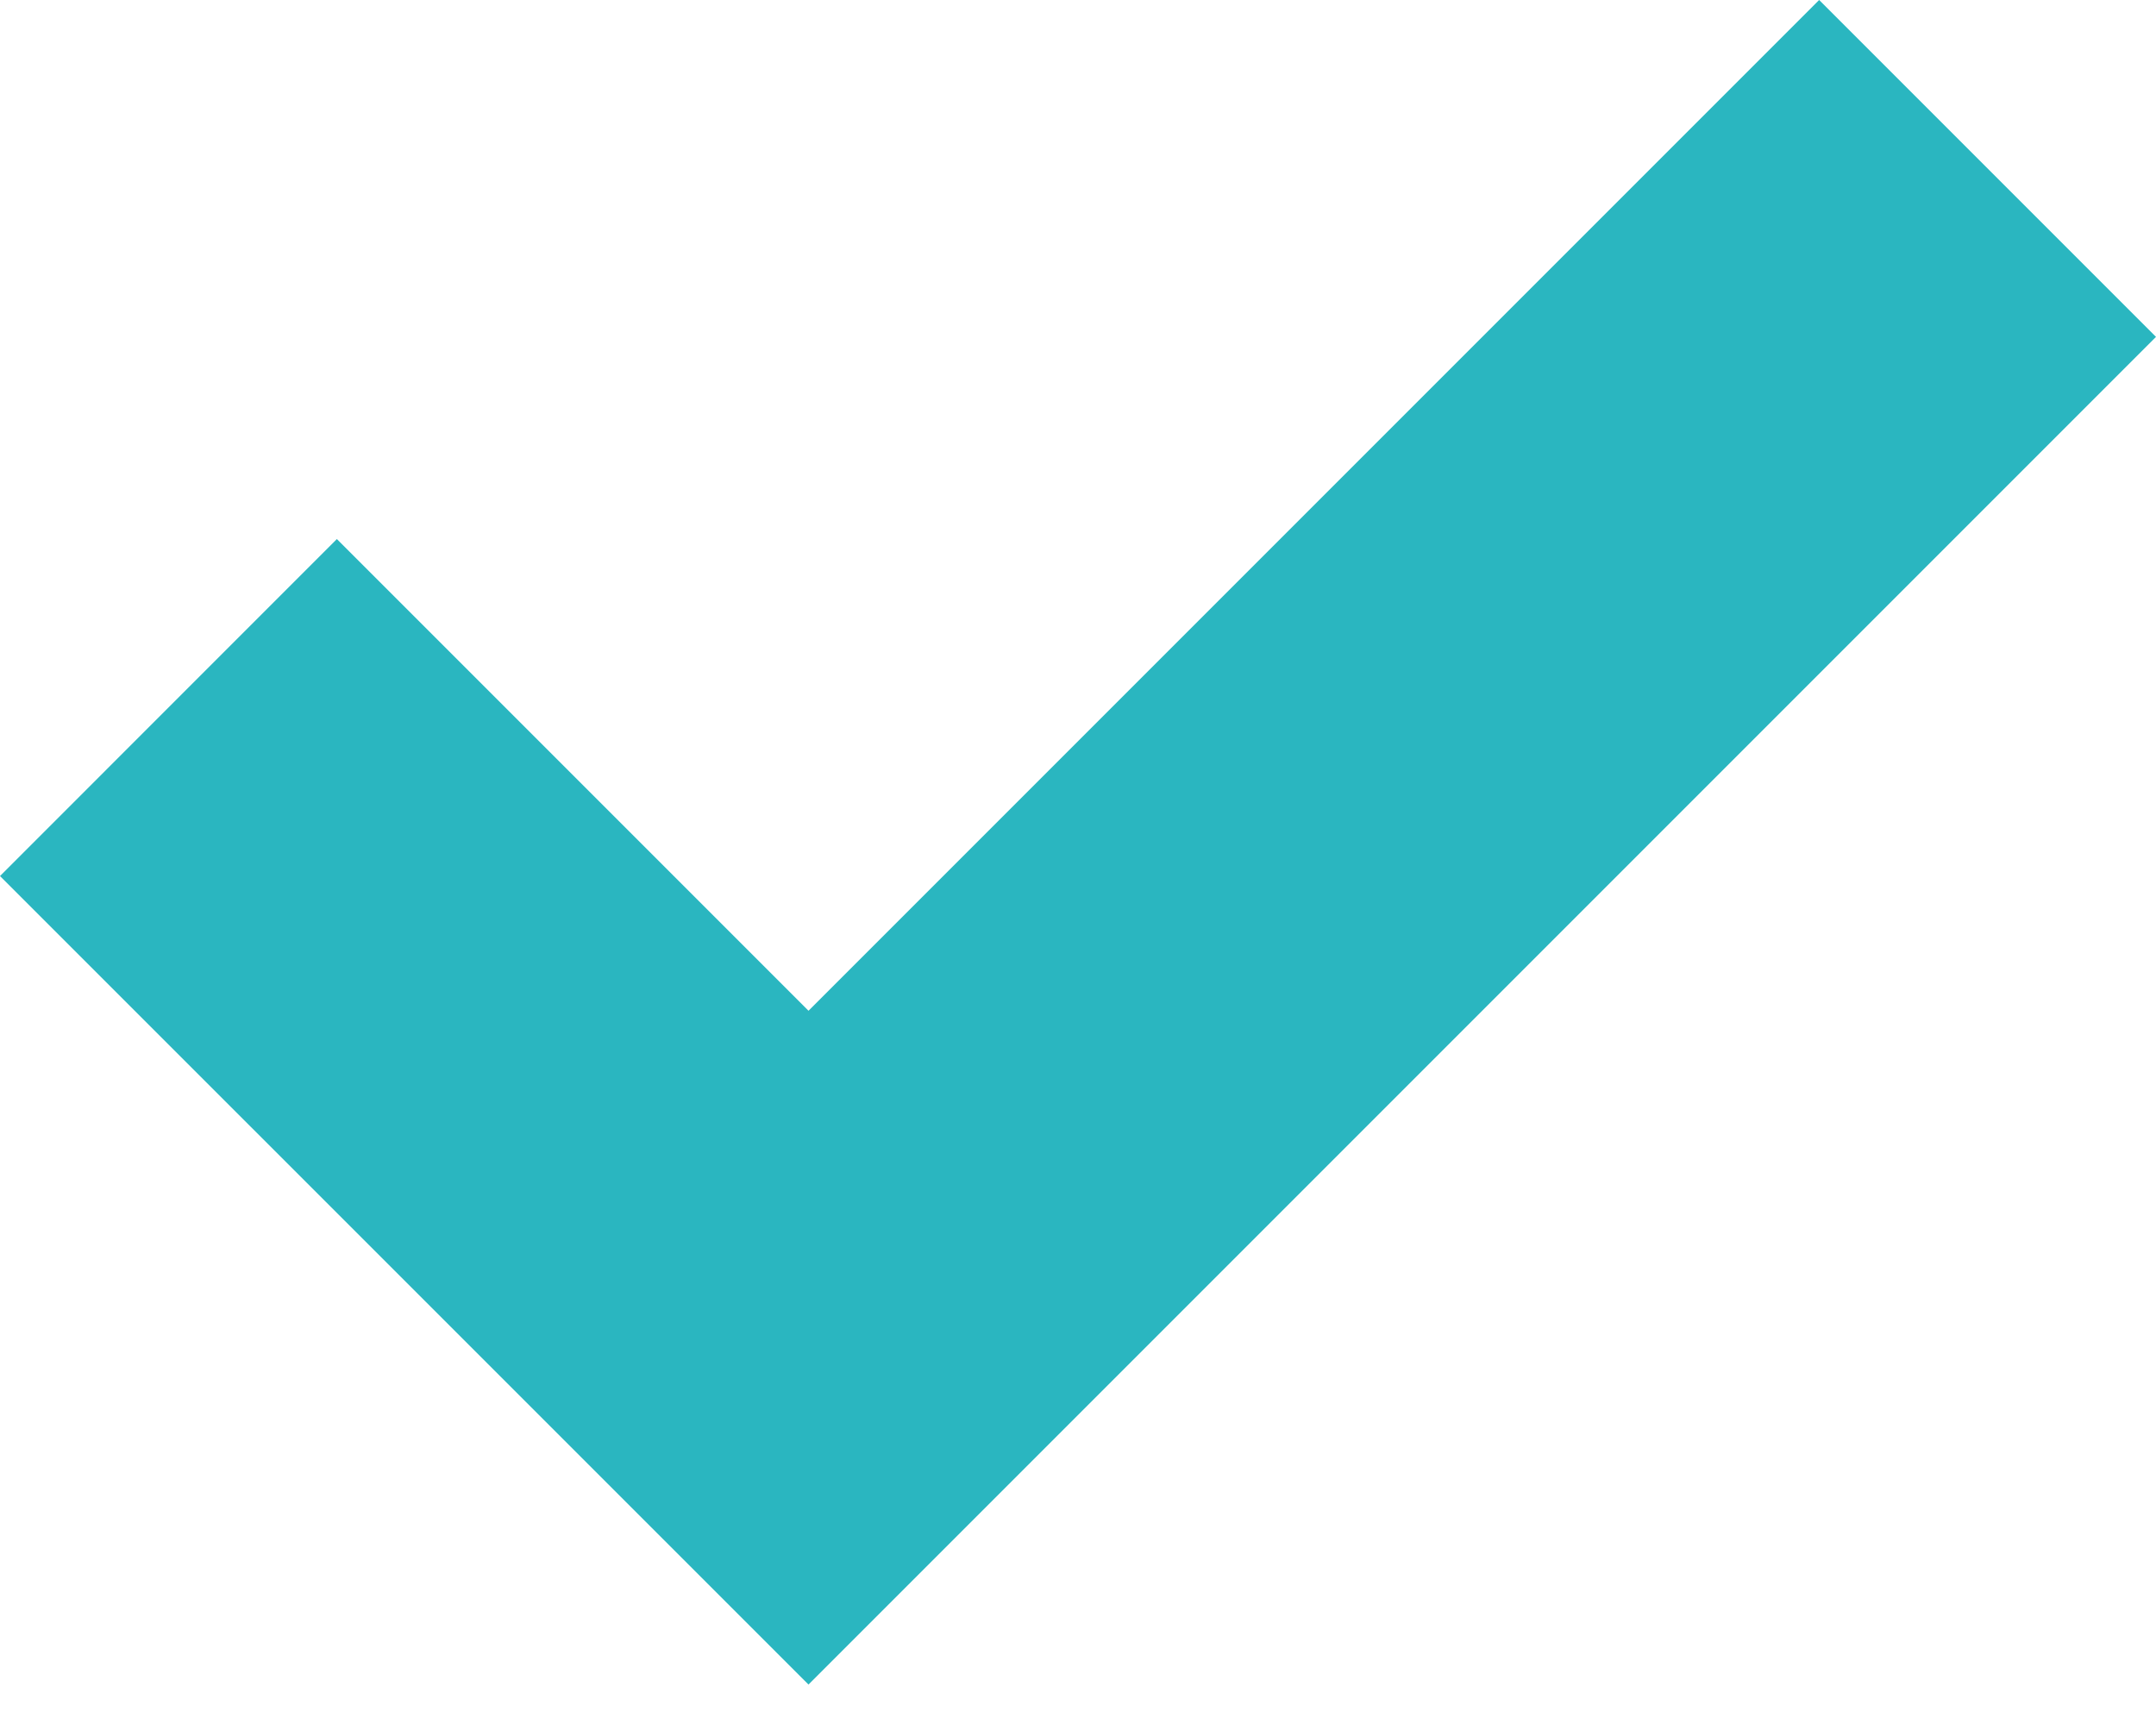
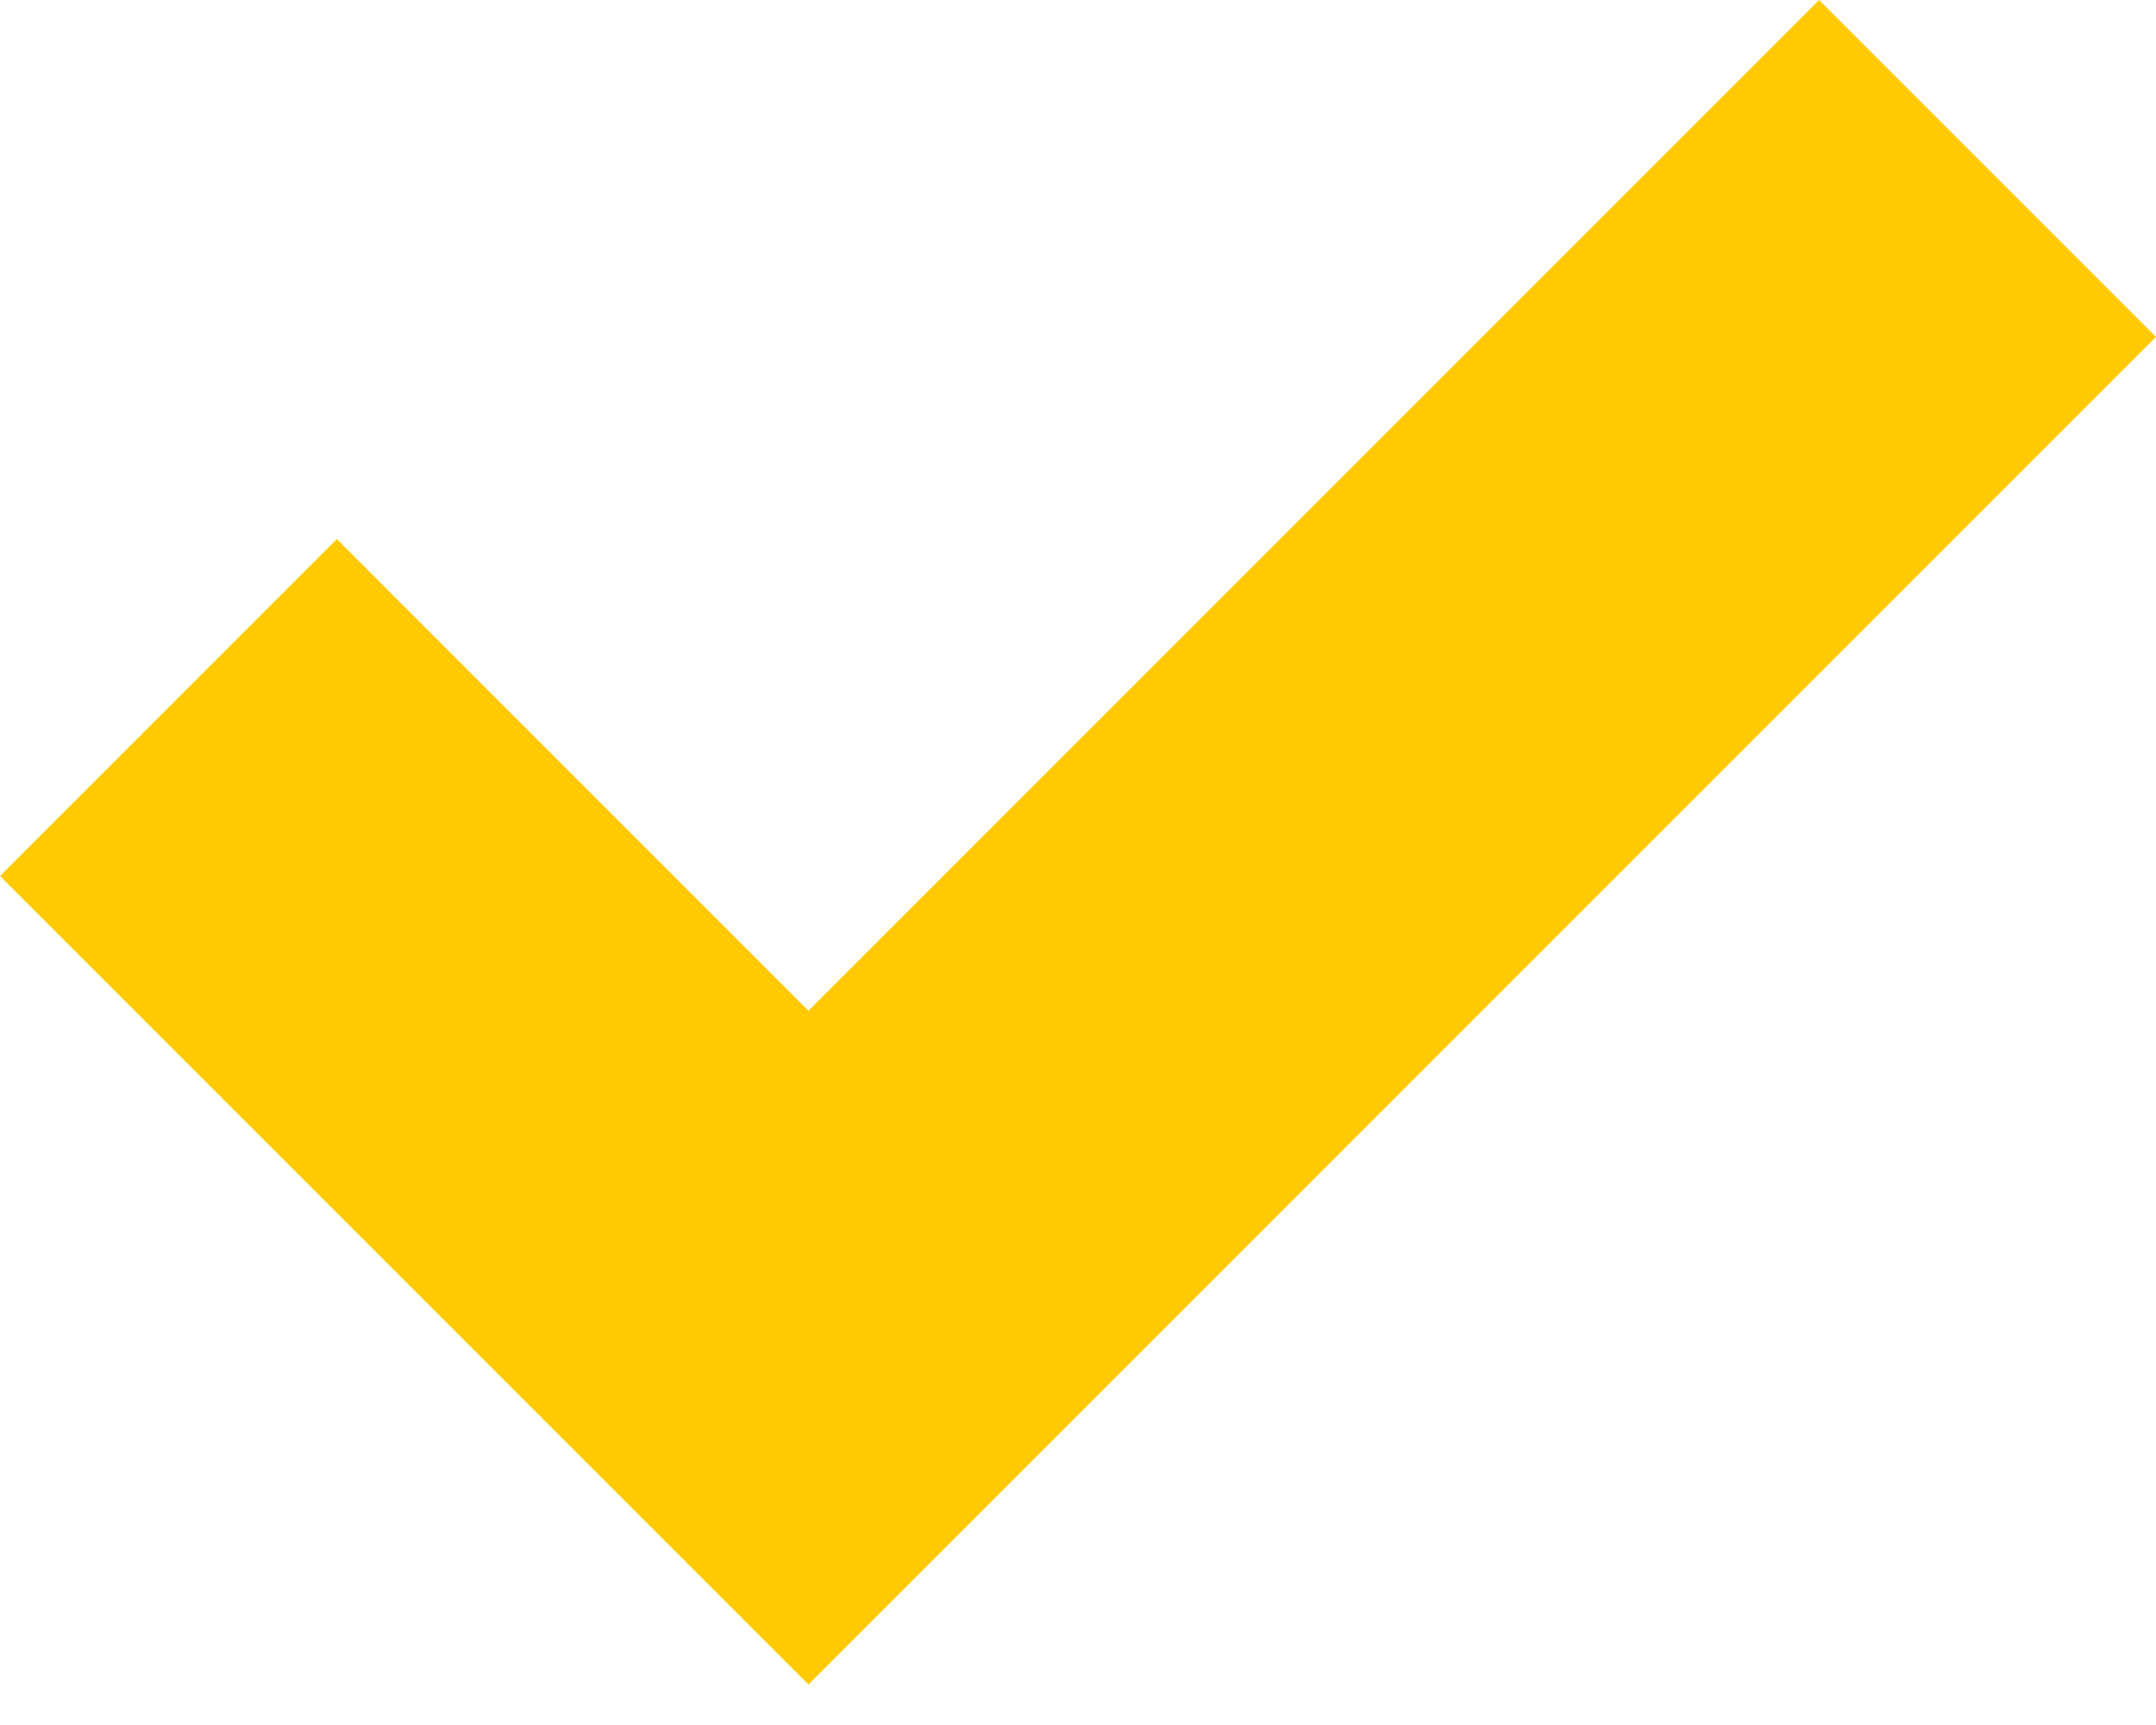
<svg xmlns="http://www.w3.org/2000/svg" width="25px" height="20px" viewBox="0 0 25 20" version="1.1">
  <g id="Page-1" stroke="none" stroke-width="1" fill="none" fill-rule="evenodd">
-     <g id="Modules---Tablet" transform="translate(-713, -25525)" fill="#2AB6C0">
+     <g id="Modules---Tablet" transform="translate(-713, -25525)" fill="#FFCA00">
      <g id="Group-15" transform="translate(381, 24899)">
        <g id="Group-17" transform="translate(319, 611)">
          <g id="Group-16" transform="translate(13, 15)">
            <polygon id="Page-1" points="21.094 0 9.375 11.719 3.906 6.25 0 10.157 9.375 19.531 25 3.906" />
          </g>
        </g>
      </g>
    </g>
  </g>
</svg>
